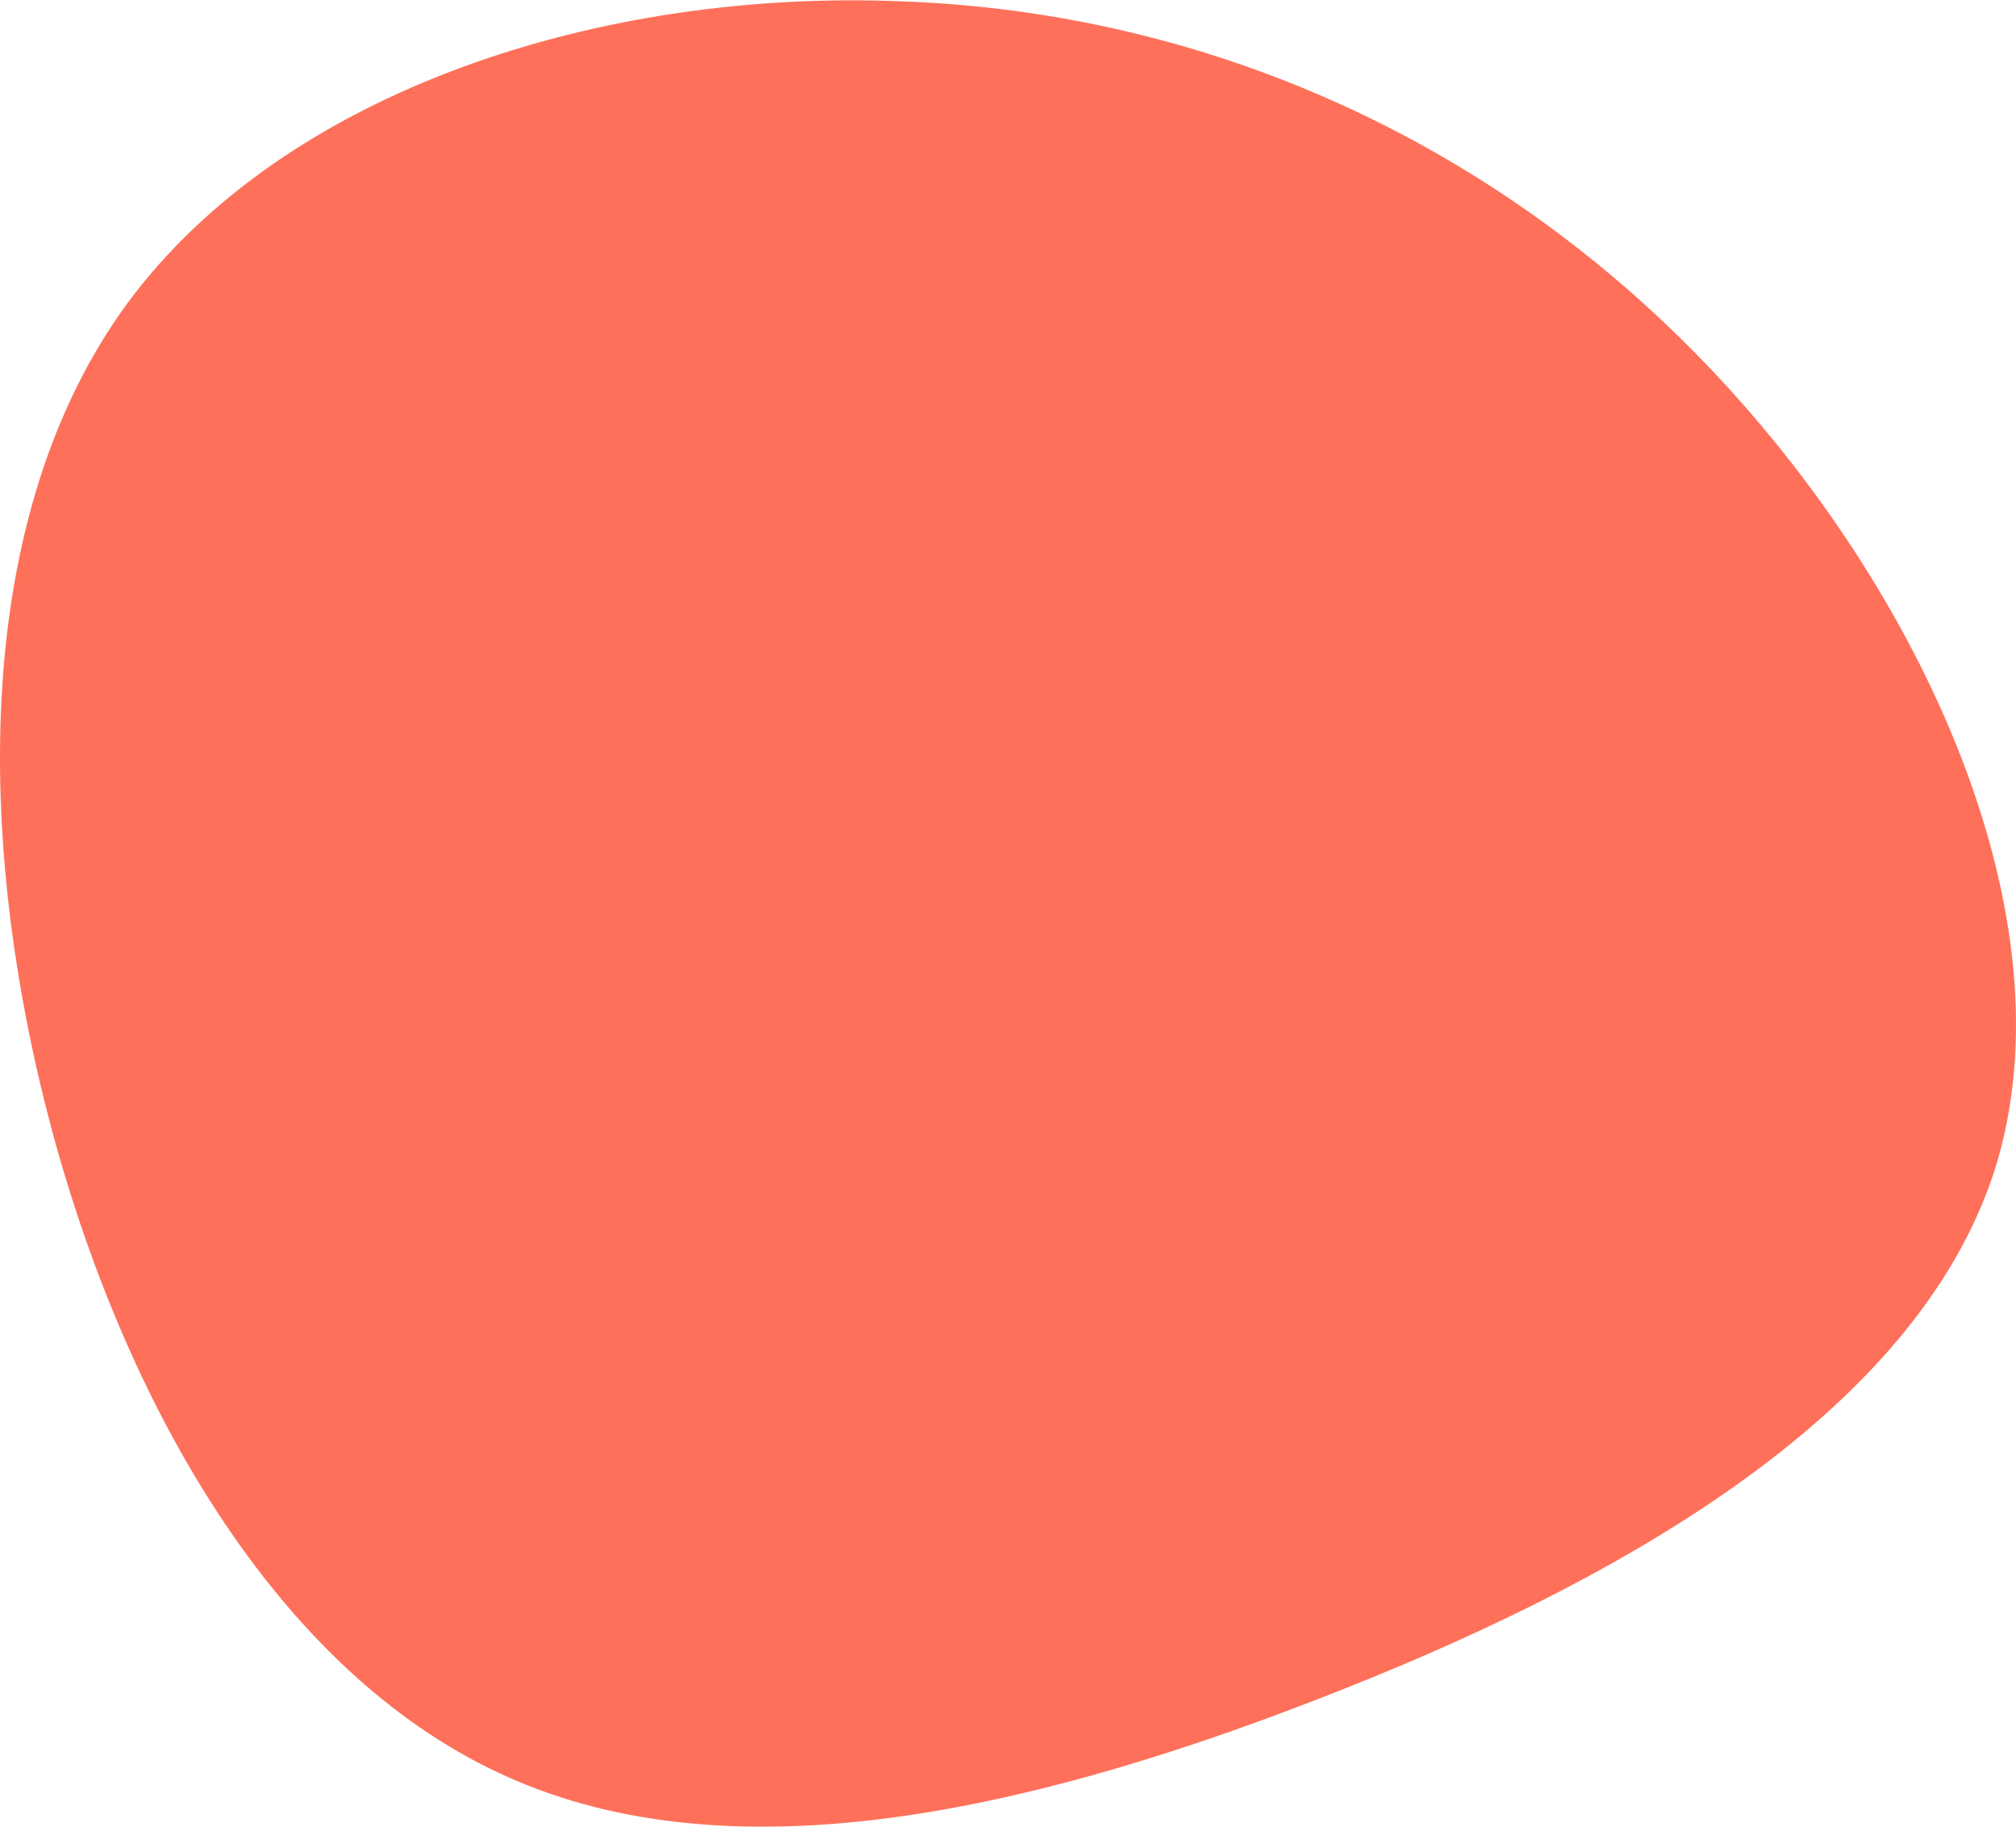
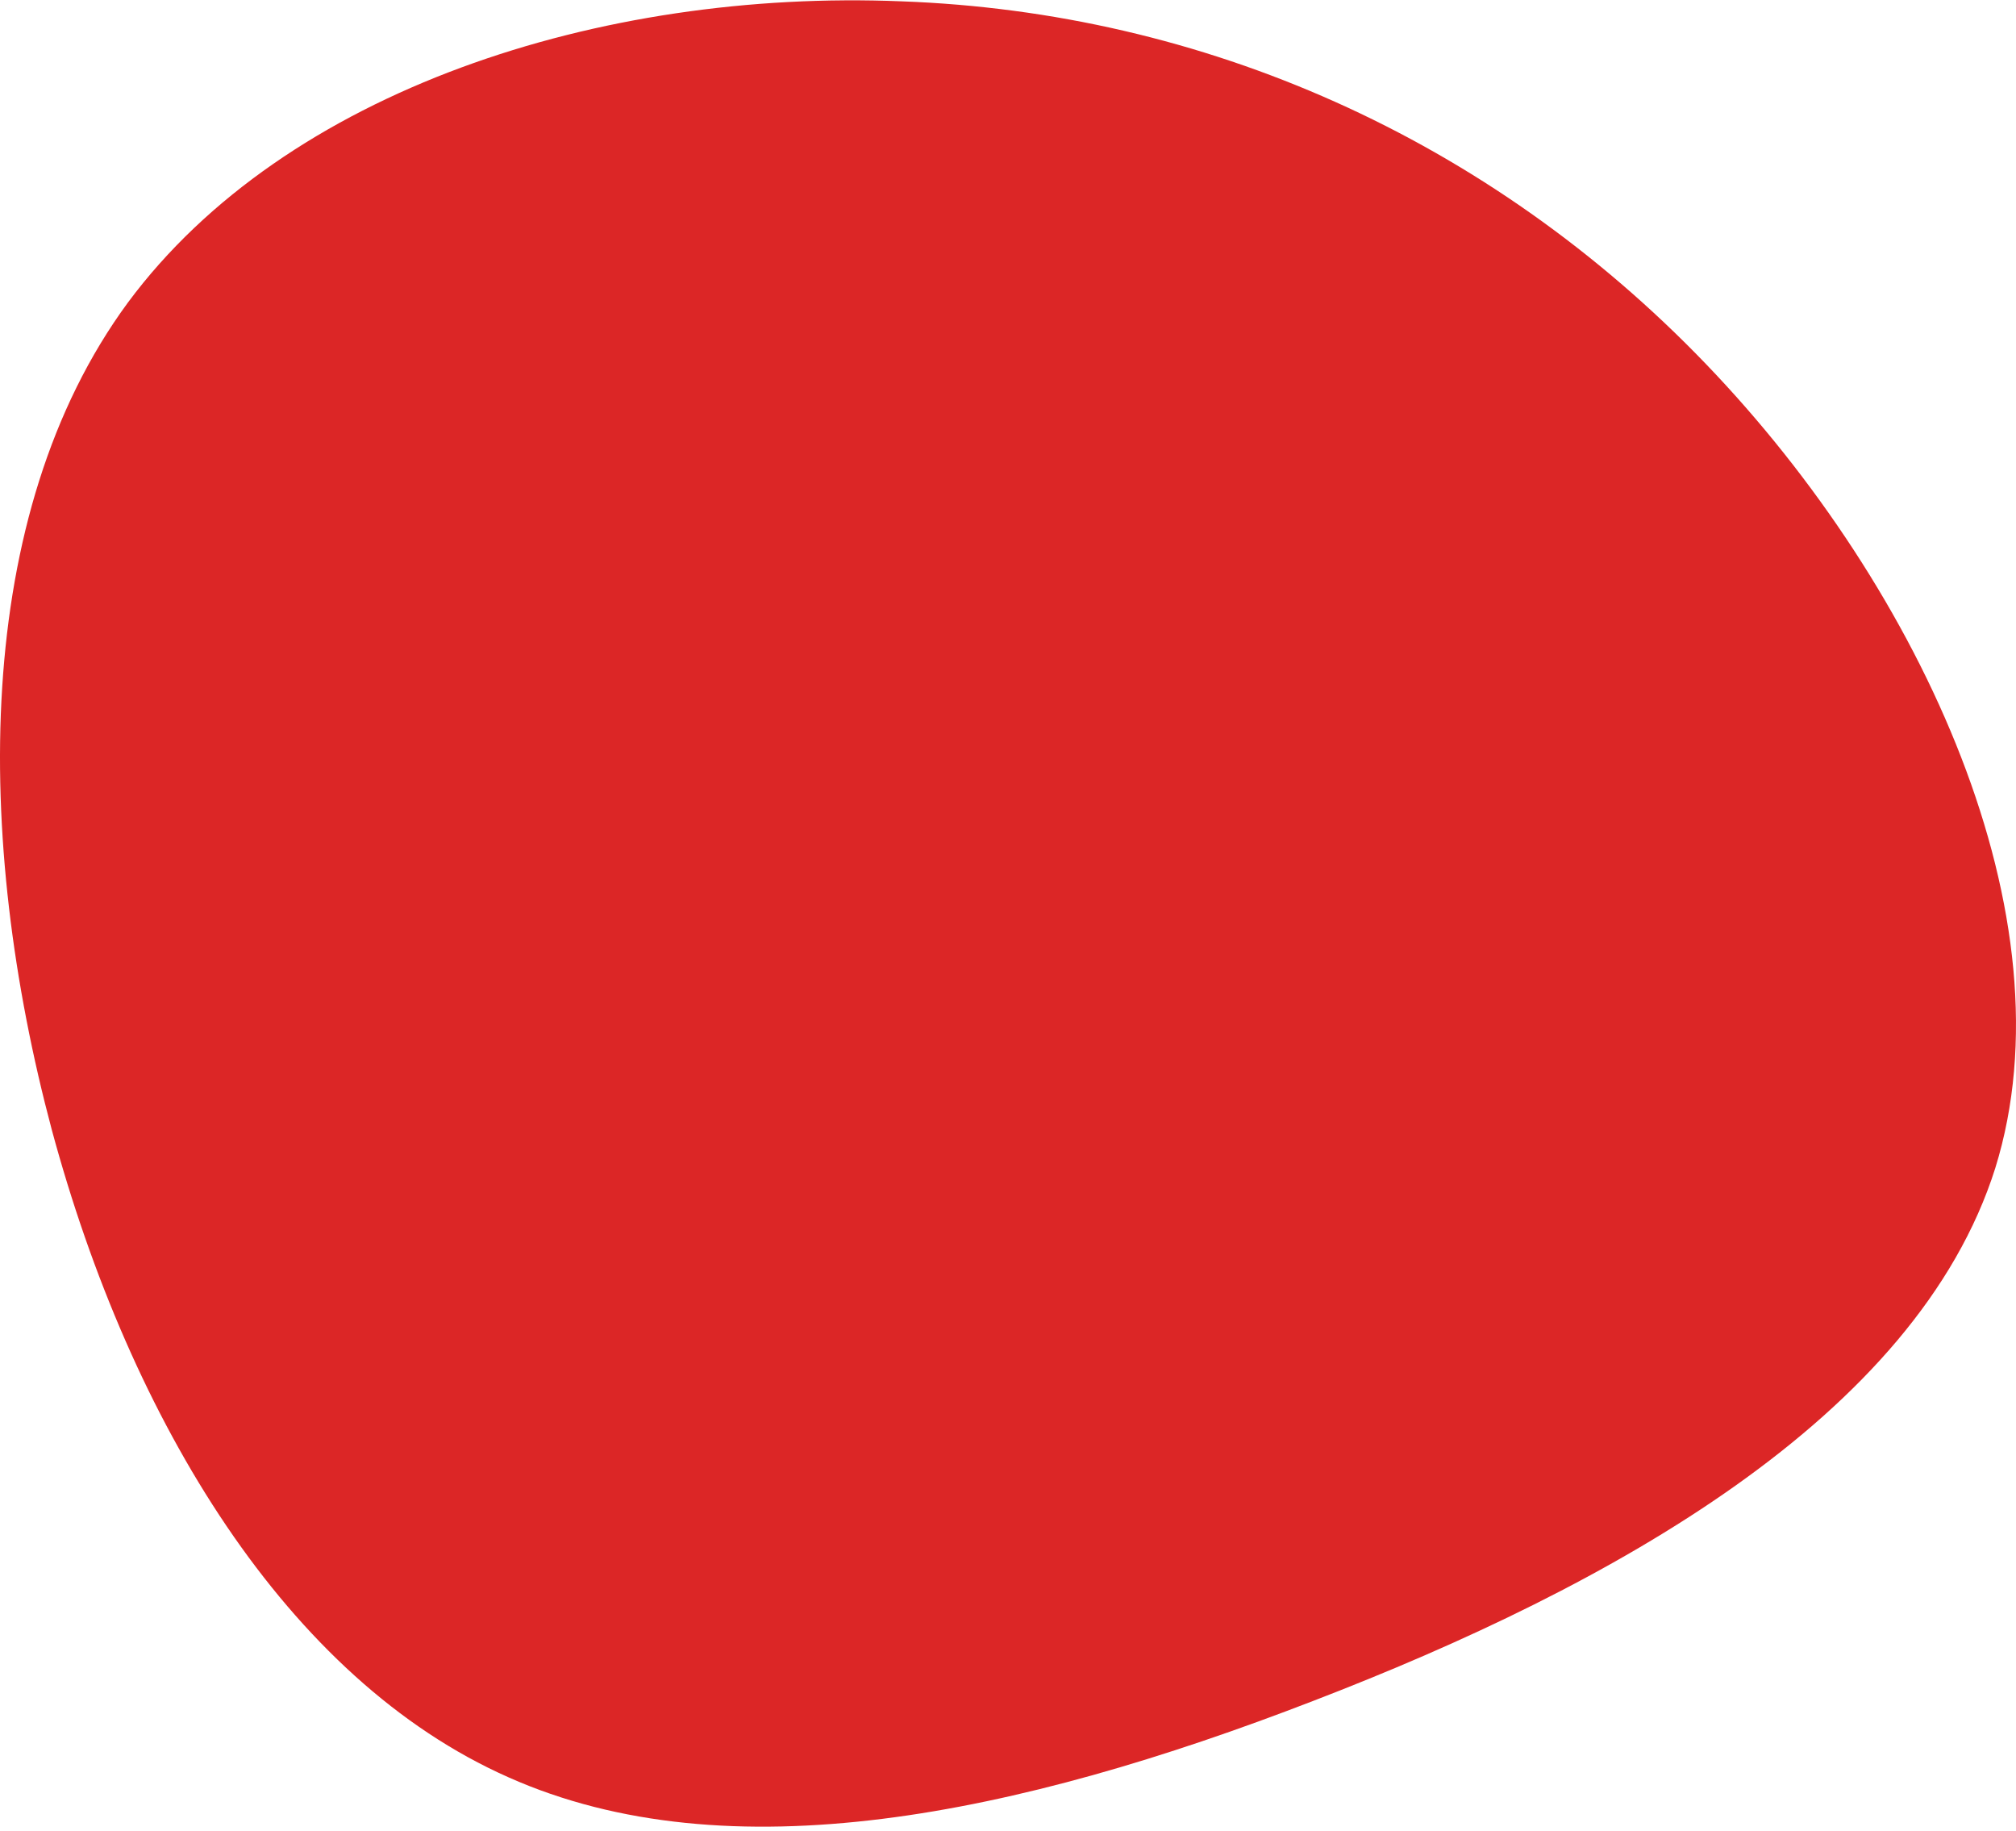
<svg xmlns="http://www.w3.org/2000/svg" width="509" height="462" viewBox="0 0 509 462" fill="none">
-   <path d="M430.684 91.848C485.587 148.958 523.332 231.872 503.773 294.831C483.871 357.79 406.664 400.451 331.516 429.351C256.711 458.25 183.965 473.388 128.376 448.617C72.444 423.846 32.983 358.822 13.081 285.198C-6.478 211.917 -7.165 130.036 32.297 76.366C72.101 22.695 151.71 -2.763 227.544 0.333C303.722 3.085 375.781 34.737 430.684 91.848Z" fill="#FE705A" />
+   <path d="M430.684 91.848C485.587 148.958 523.332 231.872 503.773 294.831C483.871 357.79 406.664 400.451 331.516 429.351C256.711 458.25 183.965 473.388 128.376 448.617C72.444 423.846 32.983 358.822 13.081 285.198C-6.478 211.917 -7.165 130.036 32.297 76.366C72.101 22.695 151.71 -2.763 227.544 0.333C303.722 3.085 375.781 34.737 430.684 91.848Z" fill="#dc2626" />
</svg>
